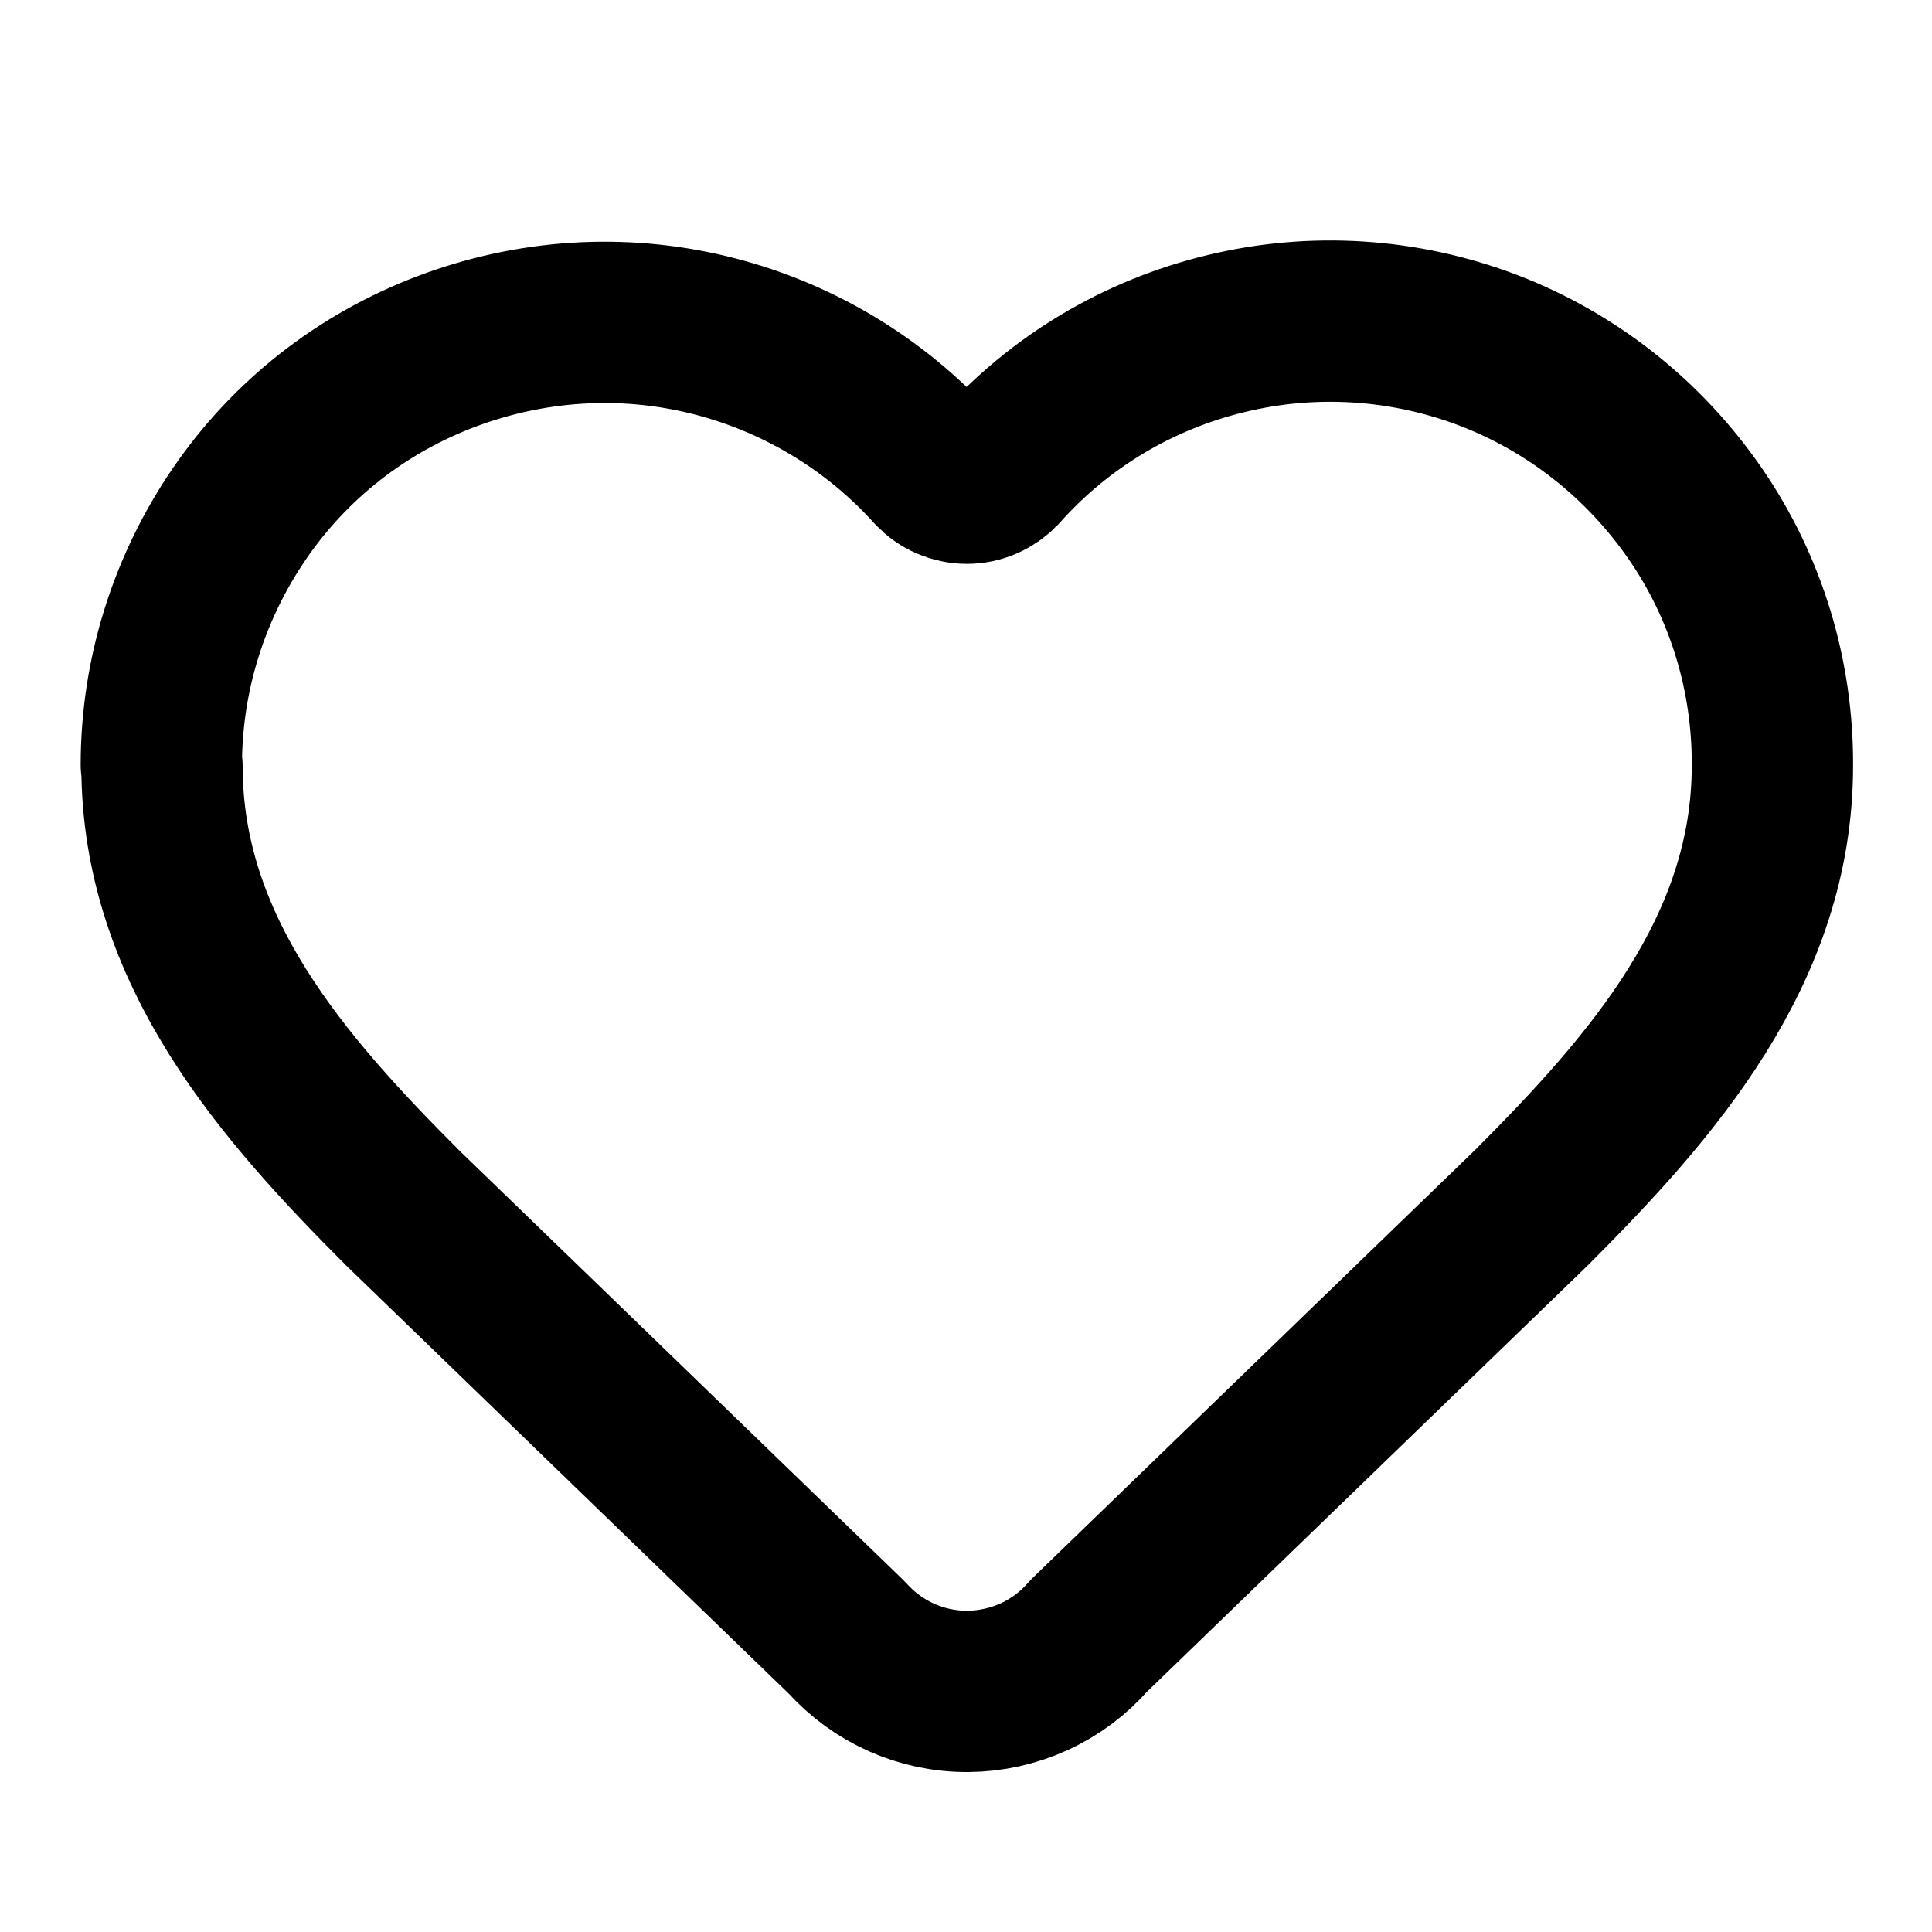
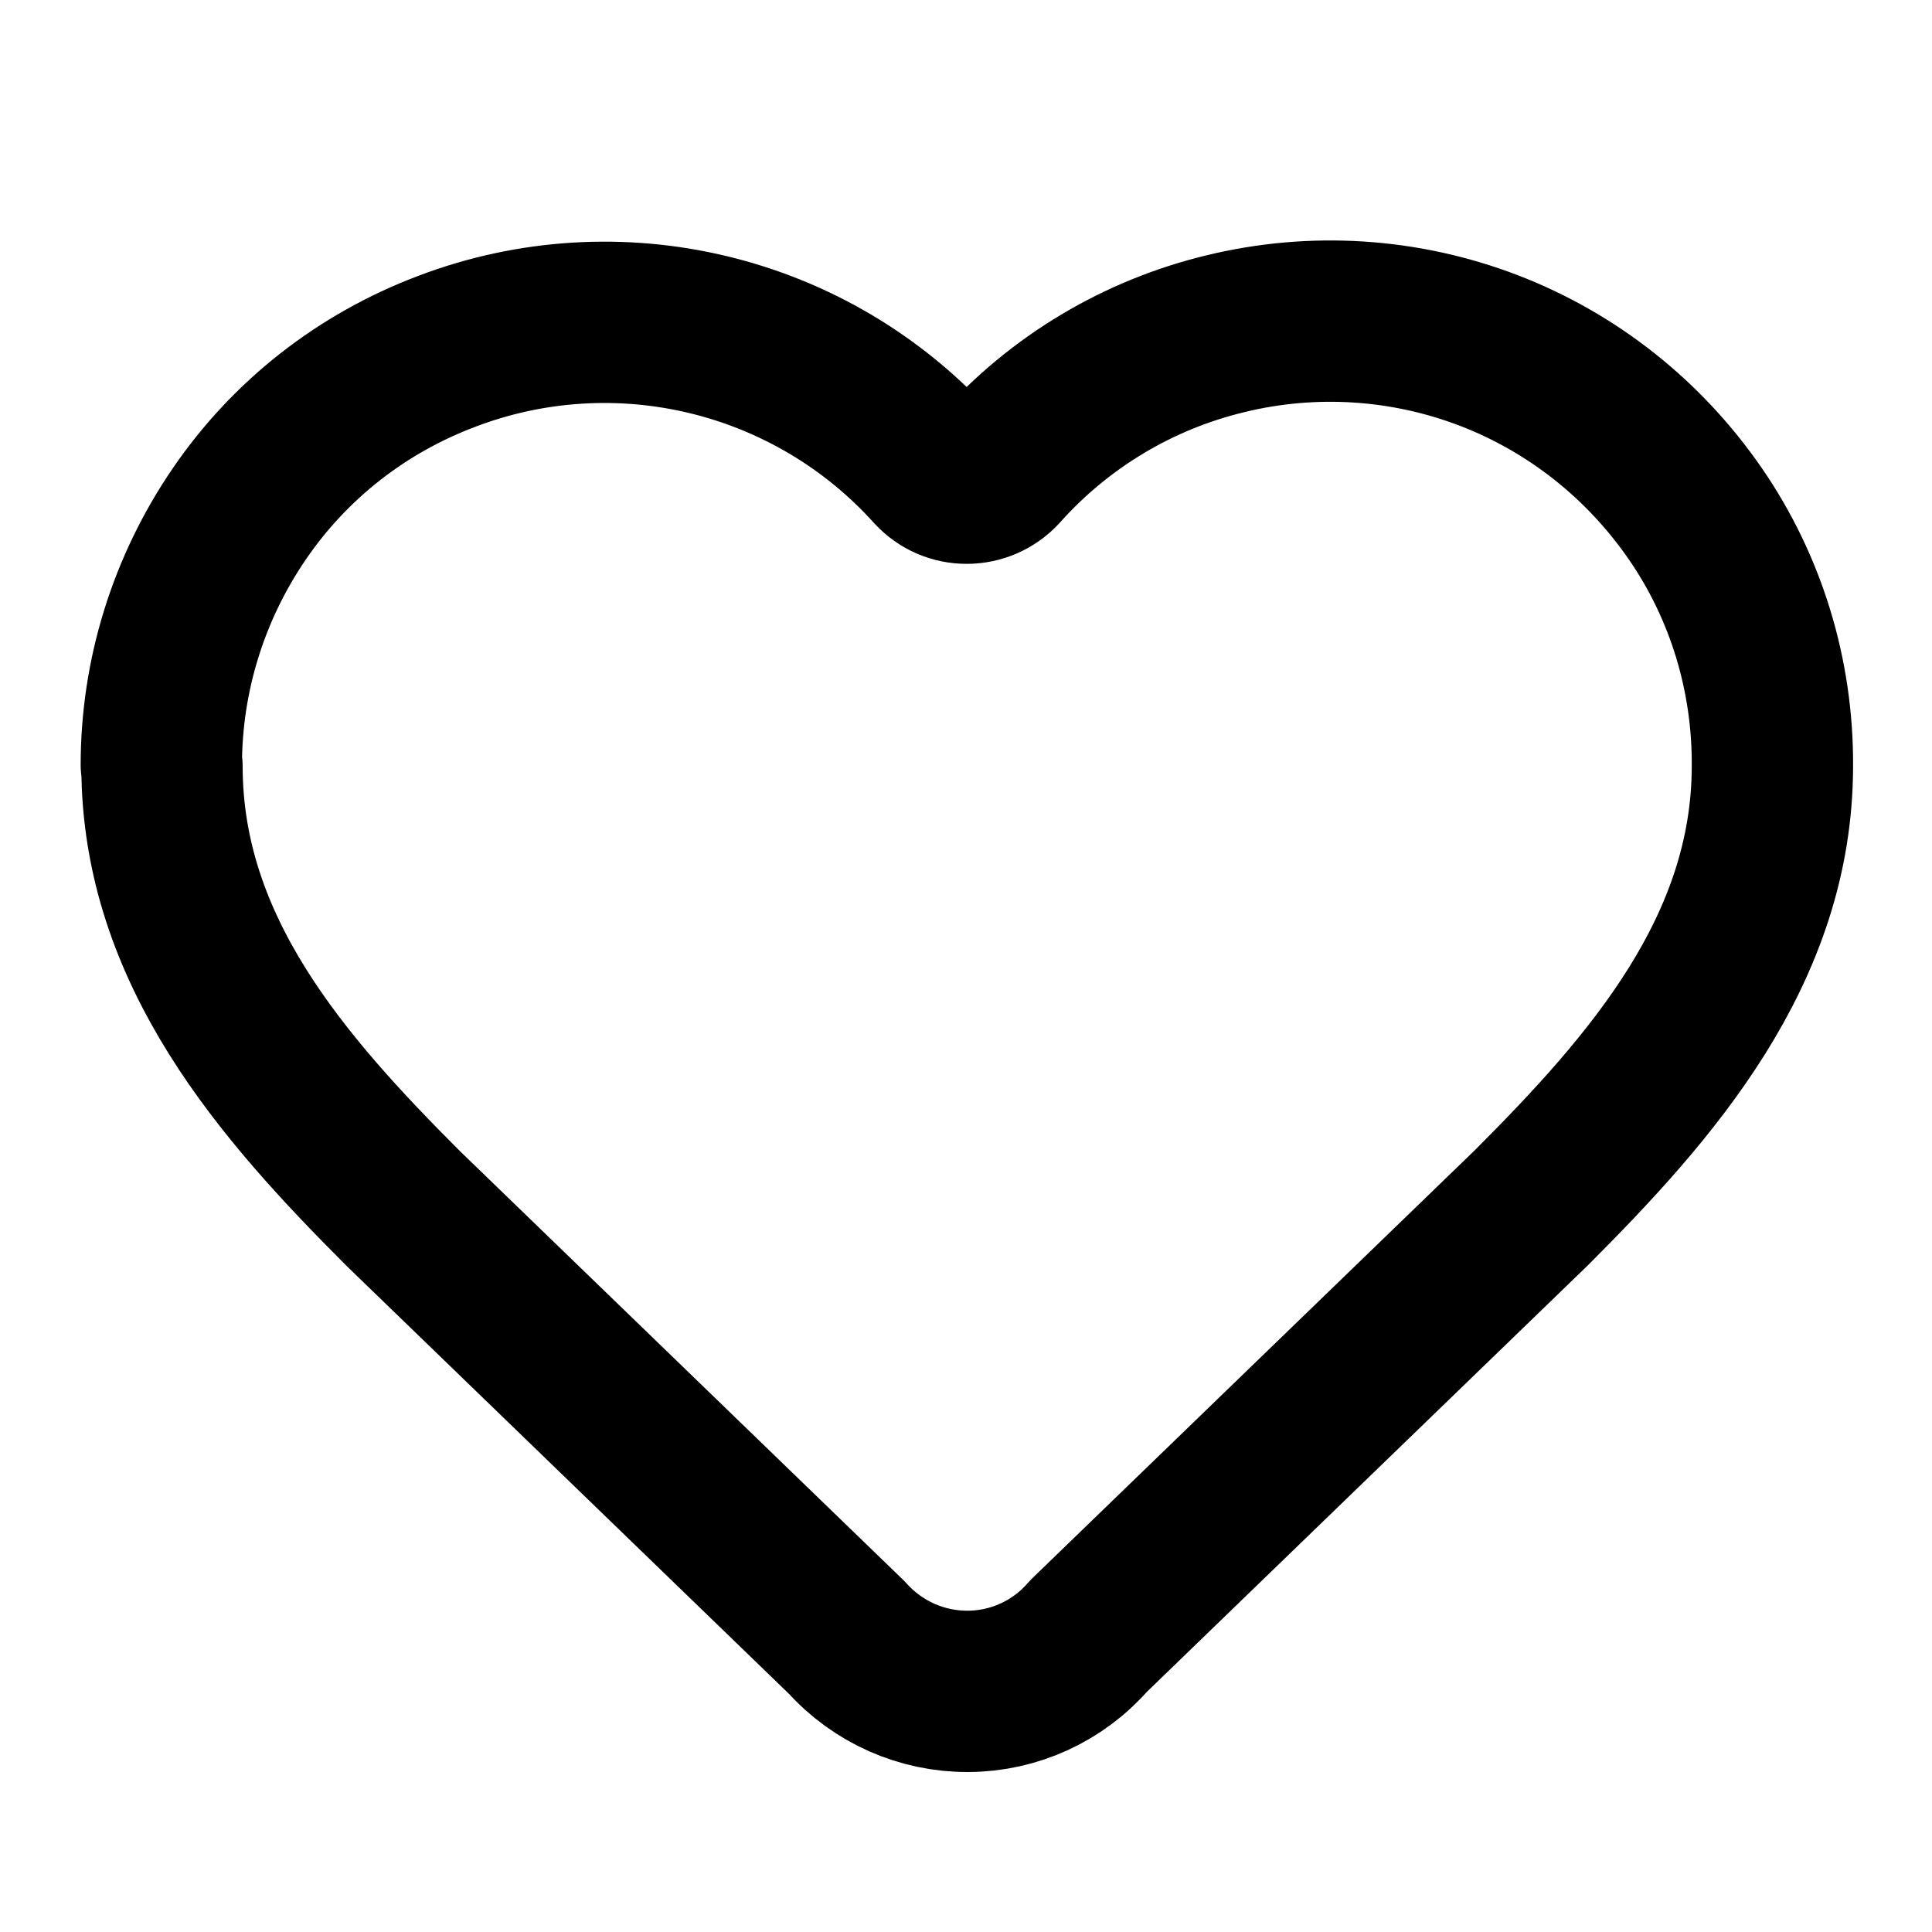
- <svg xmlns="http://www.w3.org/2000/svg" fill="none" version="1.1" viewBox="0 0 20 20">
-   <g id="a">
-     <path id="b" d="m1.67 7.92c1e-5-.927.281-1.83.807-2.6s1.27-1.35 2.14-1.68 1.81-.393 2.71-.176c.902.217 1.72.703 2.34 1.39.044.047.096.084.155.109s.122.039.186.039c.064 0 .127-.013.186-.039s.111-.063.155-.109c.618-.694 1.43-1.18 2.34-1.4.903-.22 1.85-.159 2.72.173.868.333 1.61.922 2.14 1.69s.804 1.68.799 2.61c0 1.91-1.25 3.33-2.5 4.58l-4.58 4.43c-.155.178-.347.322-.562.42s-.448.15-.685.152c-.236.002-.471-.047-.687-.143-.216-.096-.409-.237-.567-.413l-4.59-4.44c-1.25-1.25-2.5-2.67-2.5-4.58z" stroke="currentColor" stroke-linecap="round" stroke-linejoin="round" stroke-width="1.67" />
-   </g>
+ <svg xmlns="http://www.w3.org/2000/svg" fill="none" viewBox="0 0 20 20">
+   <path stroke="currentColor" stroke-linecap="round" stroke-linejoin="round" stroke-width="1.67" d="M1.67 7.92c0-.927.281-1.83.807-2.6s1.27-1.35 2.14-1.68a4.59 4.59 0 0 1 5.05 1.214.46.46 0 0 0 .341.148.468.468 0 0 0 .341-.148 4.557 4.557 0 0 1 2.34-1.4 4.581 4.581 0 0 1 2.72.173c.868.333 1.61.922 2.14 1.69s.804 1.68.799 2.61c0 1.91-1.25 3.33-2.5 4.58l-4.58 4.43a1.66 1.66 0 0 1-1.247.572 1.674 1.674 0 0 1-1.254-.556l-4.59-4.44c-1.25-1.25-2.5-2.67-2.5-4.58z" />
</svg>
